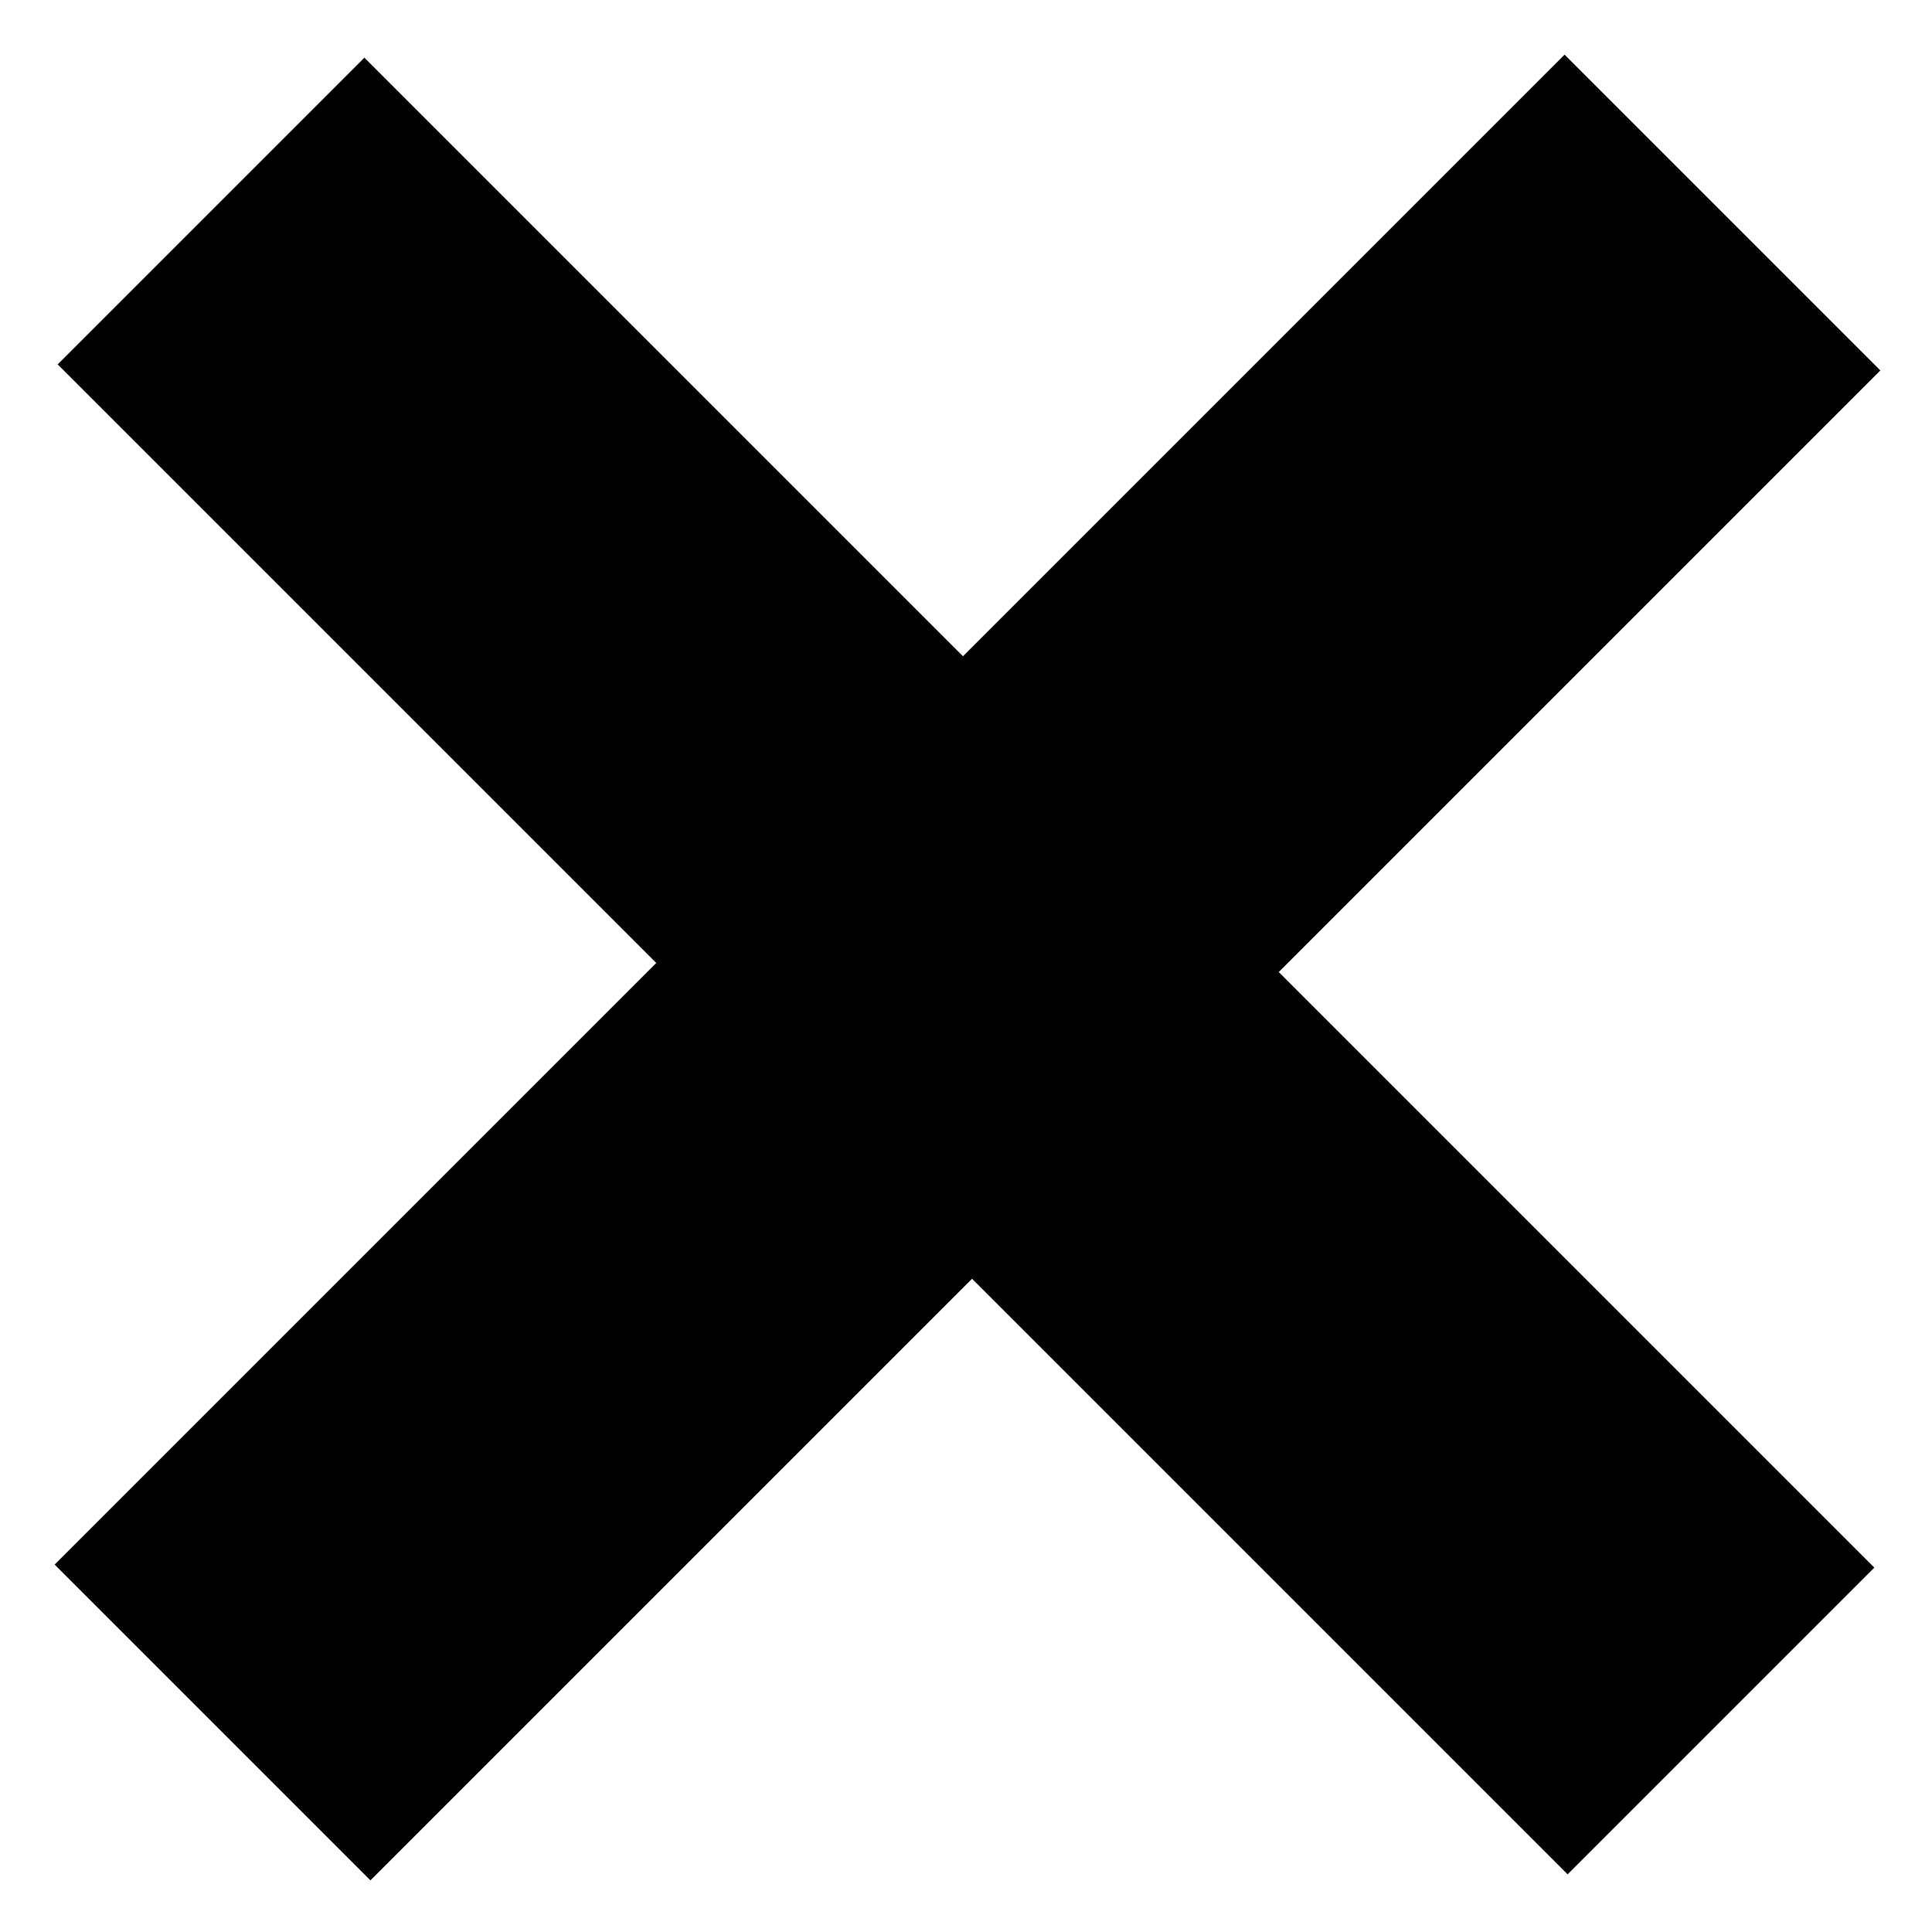
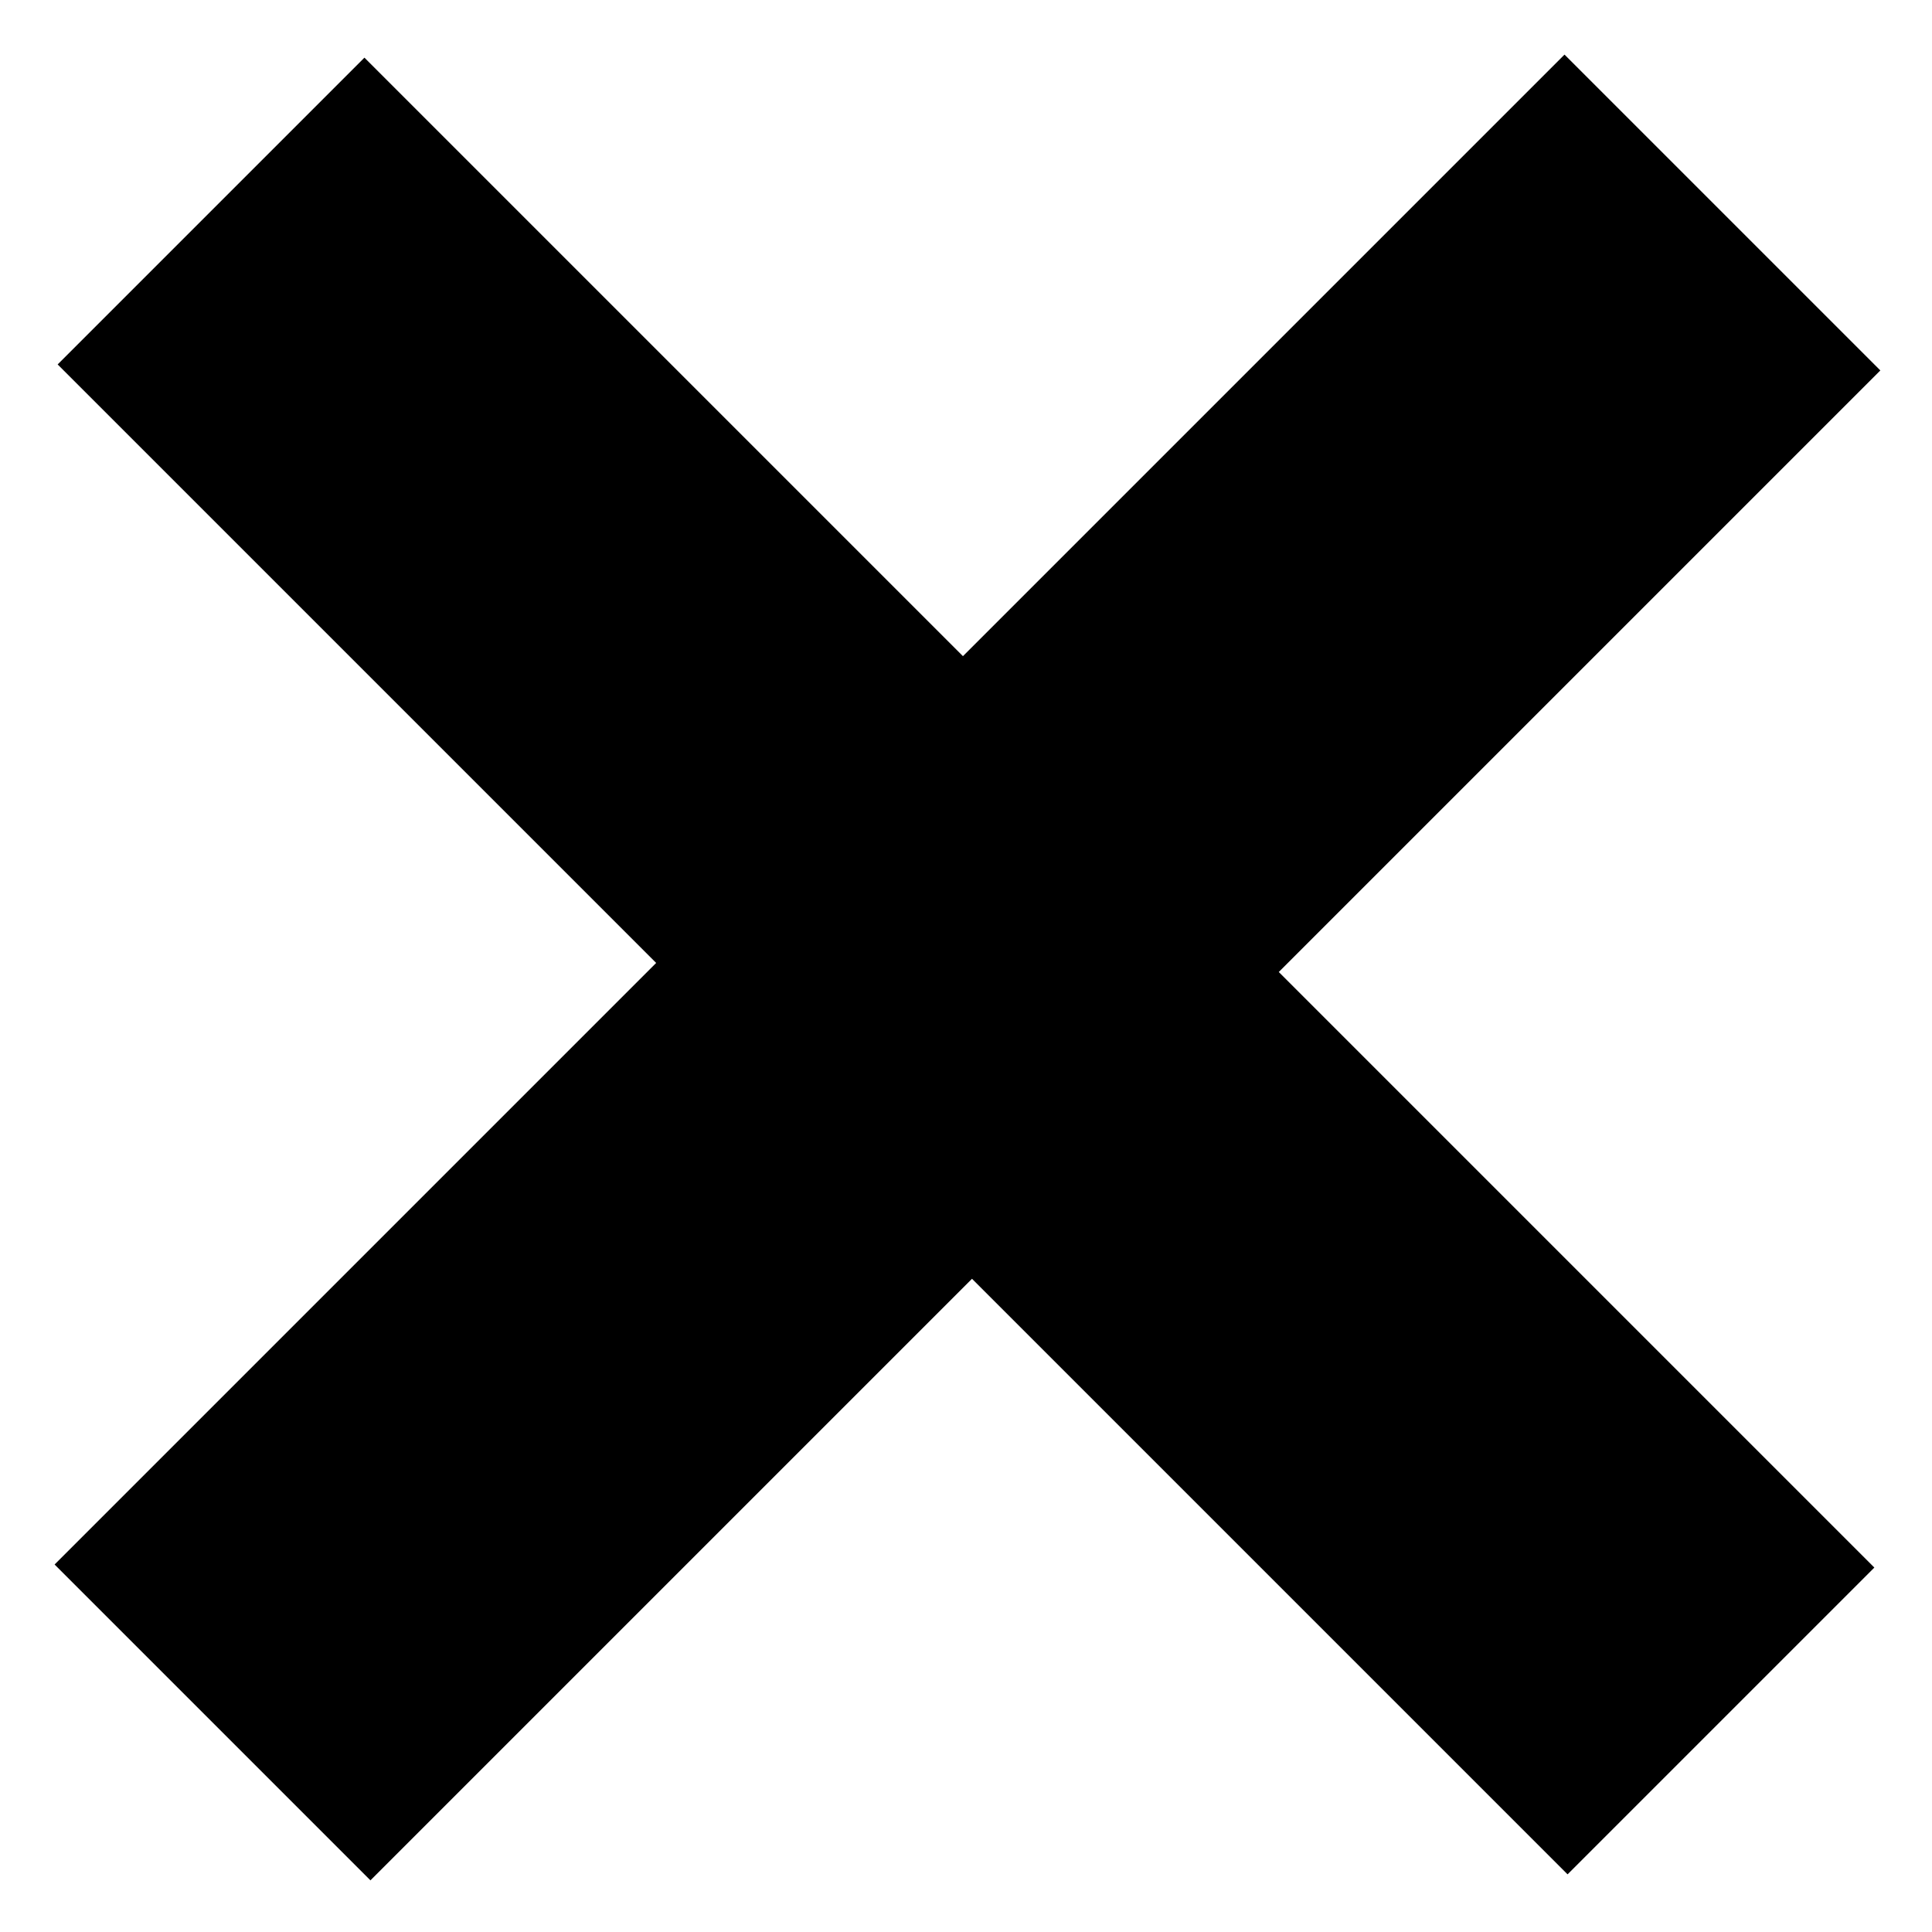
- <svg xmlns="http://www.w3.org/2000/svg" width="19px" height="19px" viewBox="0 0 19 19" version="1.1">
-   <defs />
-   <g id="Page-1" stroke="none" stroke-width="1" fill="none" fill-rule="evenodd">
-     <g id="Mobile-Copy-2" transform="translate(-277, -17)" fill="#000000">
-       <polygon id="+-copy-7" transform="translate(286.5, 26.5) rotate(-315) translate(-286.5, -26.5) " points="284.325 24.367 284.325 16 288.717 16 288.717 24.367 297 24.367 297 28.633 288.717 28.633 288.717 37 284.325 37 284.325 28.633 276 28.633 276 24.367" />
-     </g>
-   </g>
+ <svg xmlns="http://www.w3.org/2000/svg" width="19" height="19">
+   <path d="M9.47 6.453L15.386.537l3.106 3.106-5.916 5.916 5.857 5.857-3.017 3.017-5.857-5.857-5.916 5.916-3.106-3.106L6.453 9.47.567 3.584 3.584.567z" fill="#000" fill-rule="evenodd" />
</svg>
